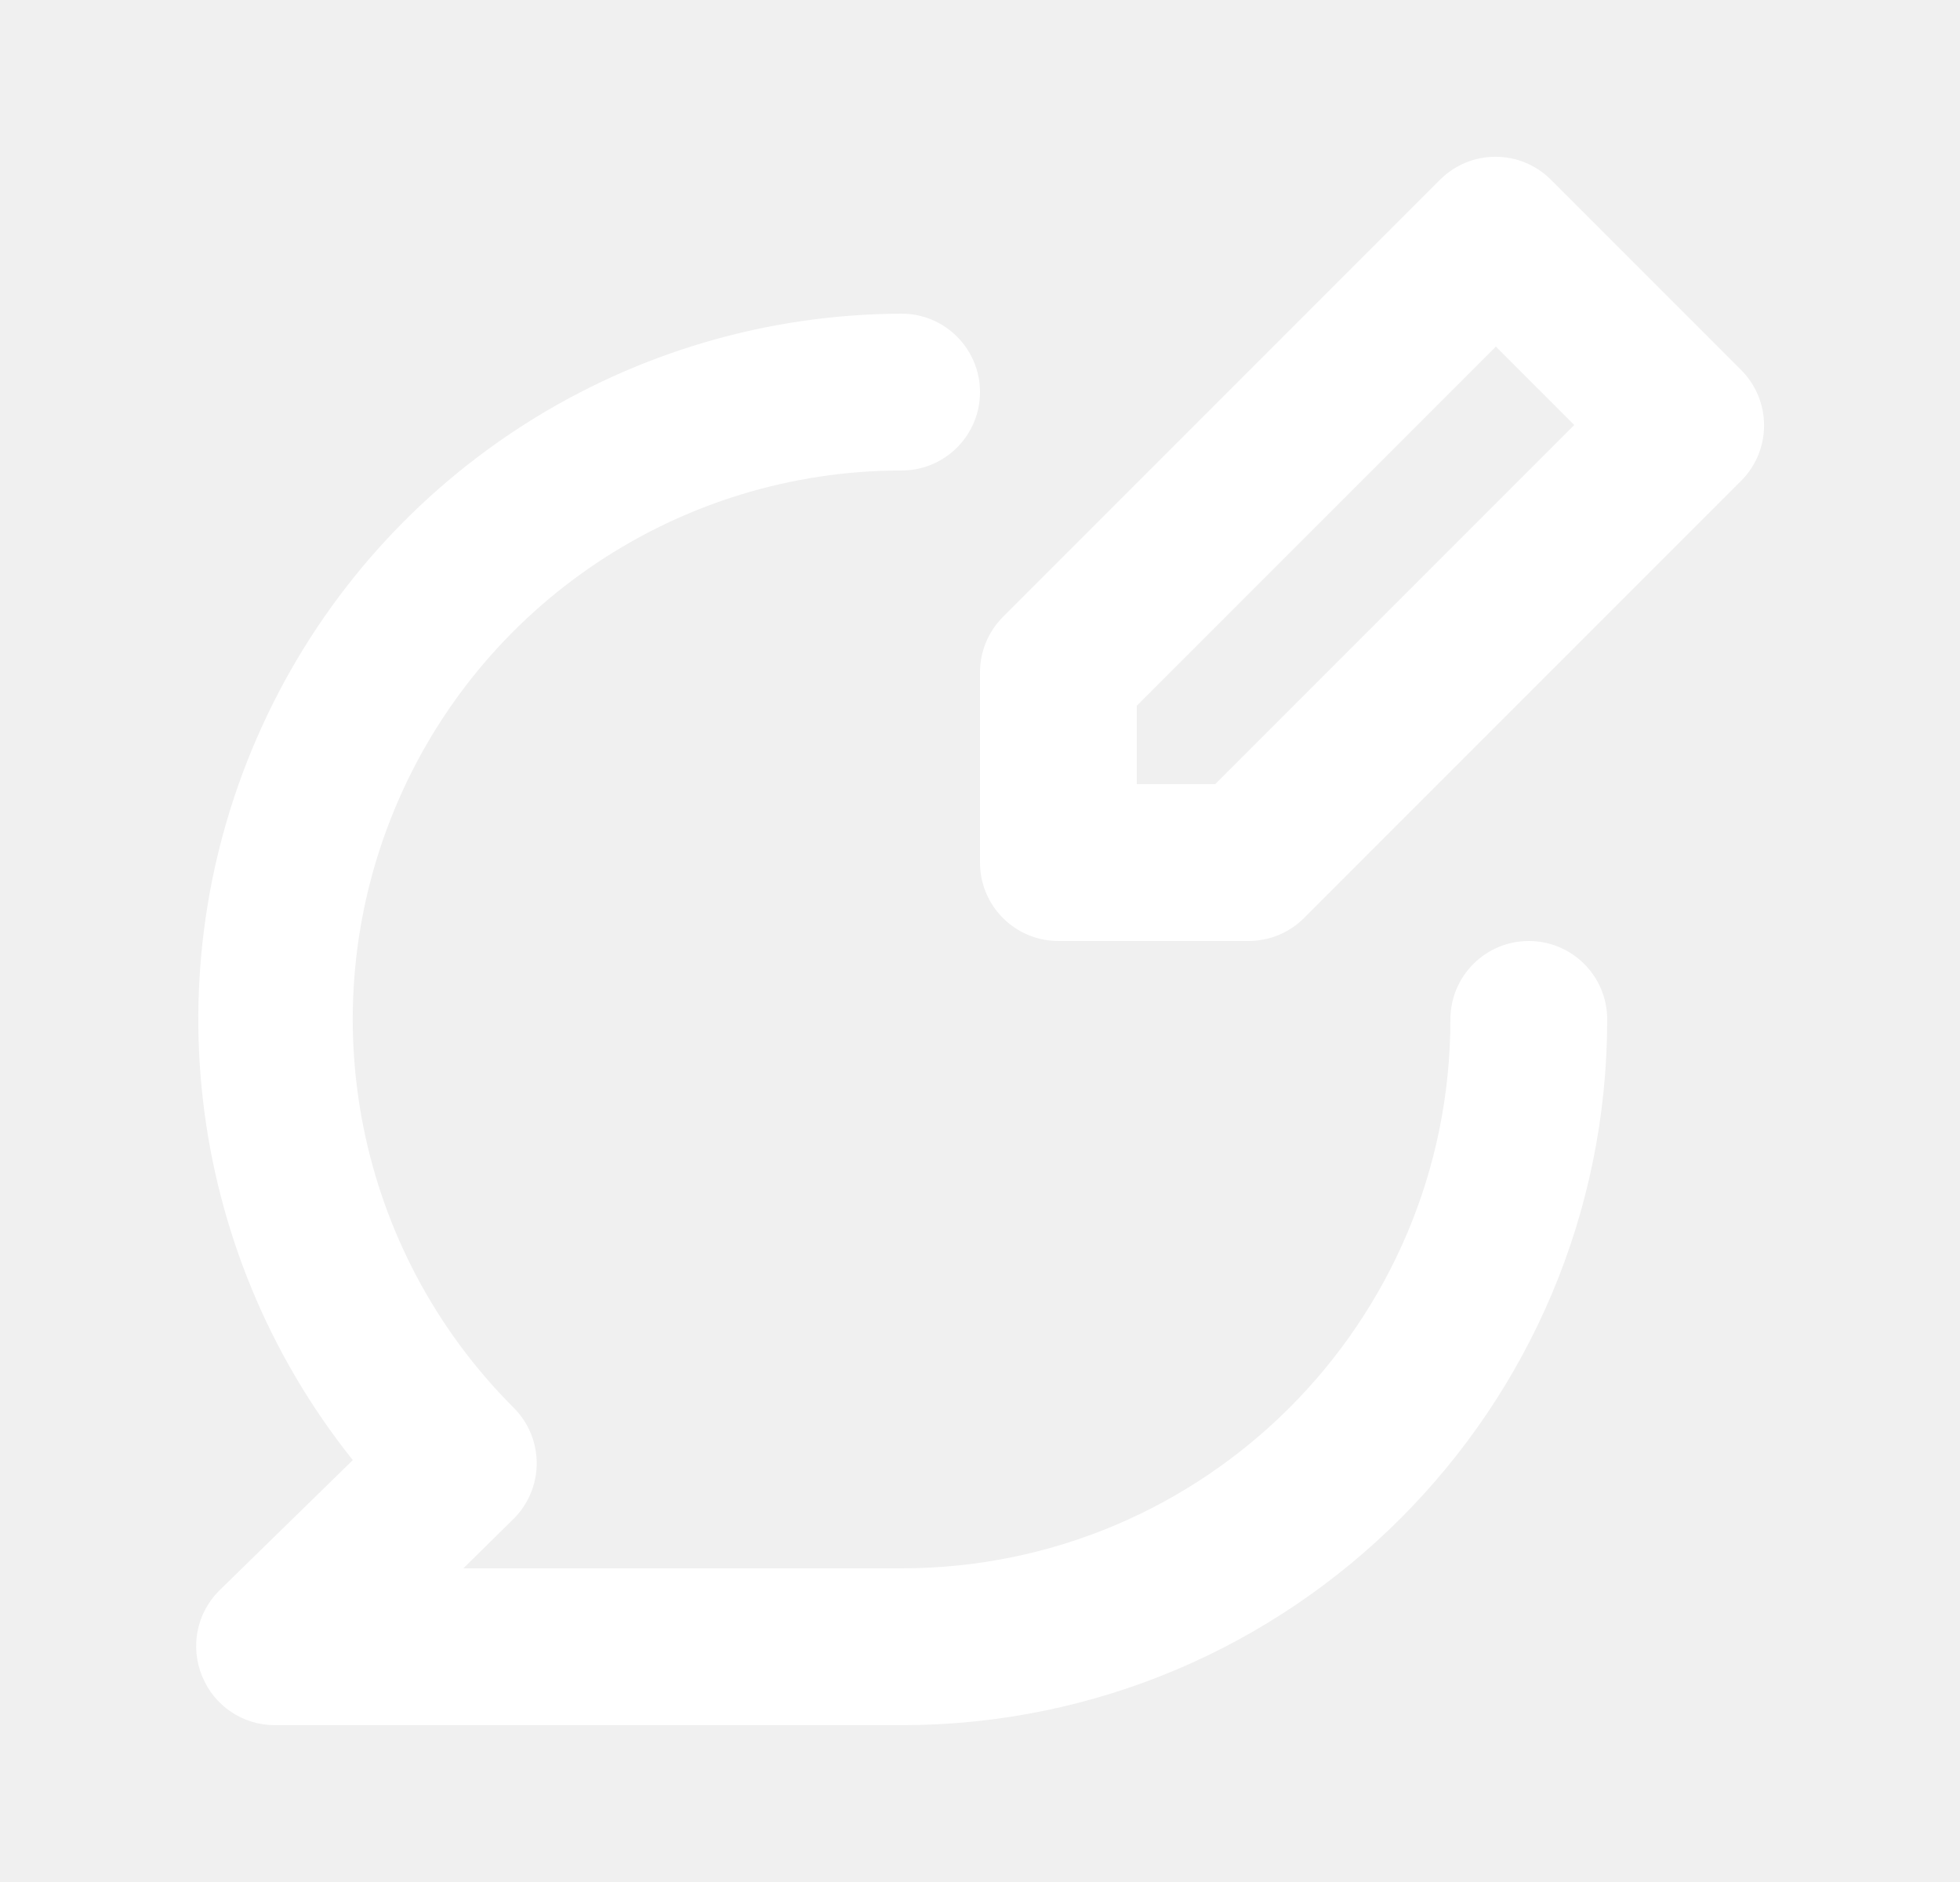
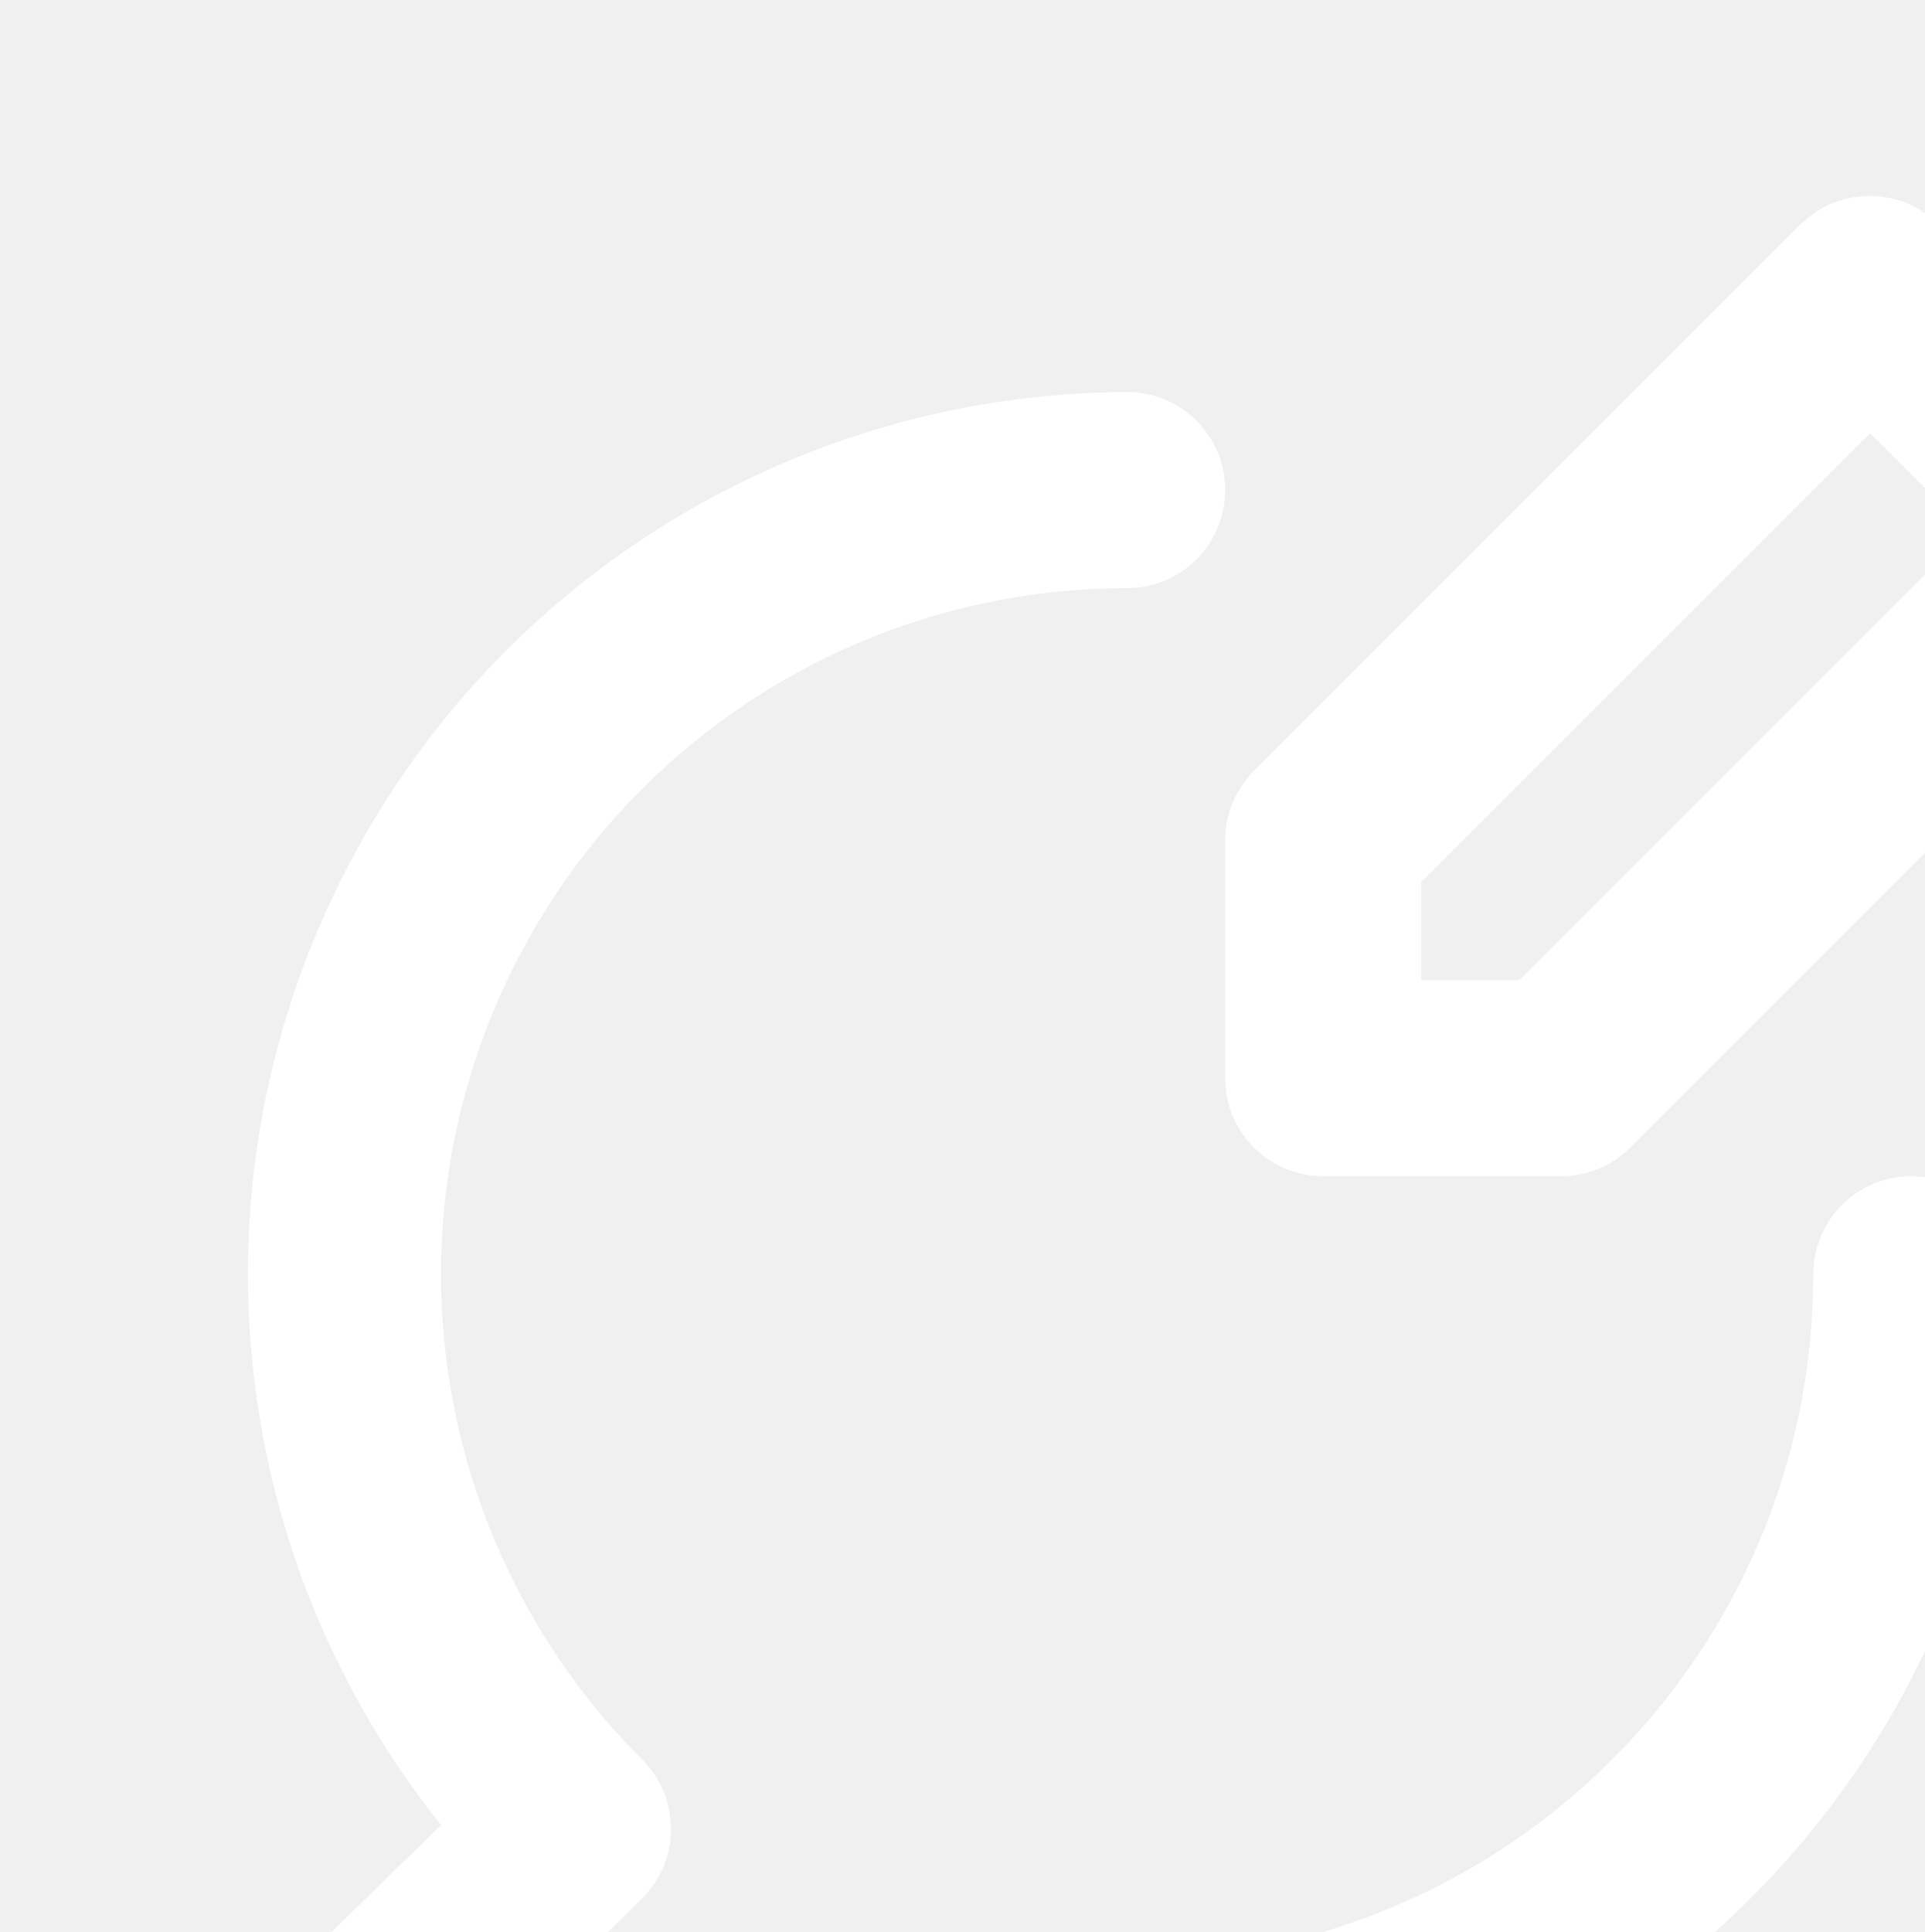
- <svg xmlns="http://www.w3.org/2000/svg" width="25" height="24" fill="none">
+ <svg xmlns="http://www.w3.org/2000/svg" fill="none">
  <path d="m22.21 4.72-2.43-2.43a1 1 0 0 0-1.41 0l-5.58 5.58a1 1 0 0 0-.29.71V11a1 1 0 0 0 1 1h2.42a1 1 0 0 0 .71-.29l5.58-5.58a1 1 0 0 0 0-1.41ZM15.5 10h-1V9l4.58-4.58 1 1L15.5 10Zm4 2a1 1 0 0 0-1 1 7 7 0 0 1-7 7H5.91l.64-.63a1 1 0 0 0 0-1.42A7 7 0 0 1 11.5 6a1 1 0 1 0 0-2 9 9 0 0 0-7 14.62l-1.71 1.67a1 1 0 0 0-.21 1.09 1 1 0 0 0 .92.62h8a9 9 0 0 0 9-9 1 1 0 0 0-1-1Z" fill="#fff" />
</svg>
